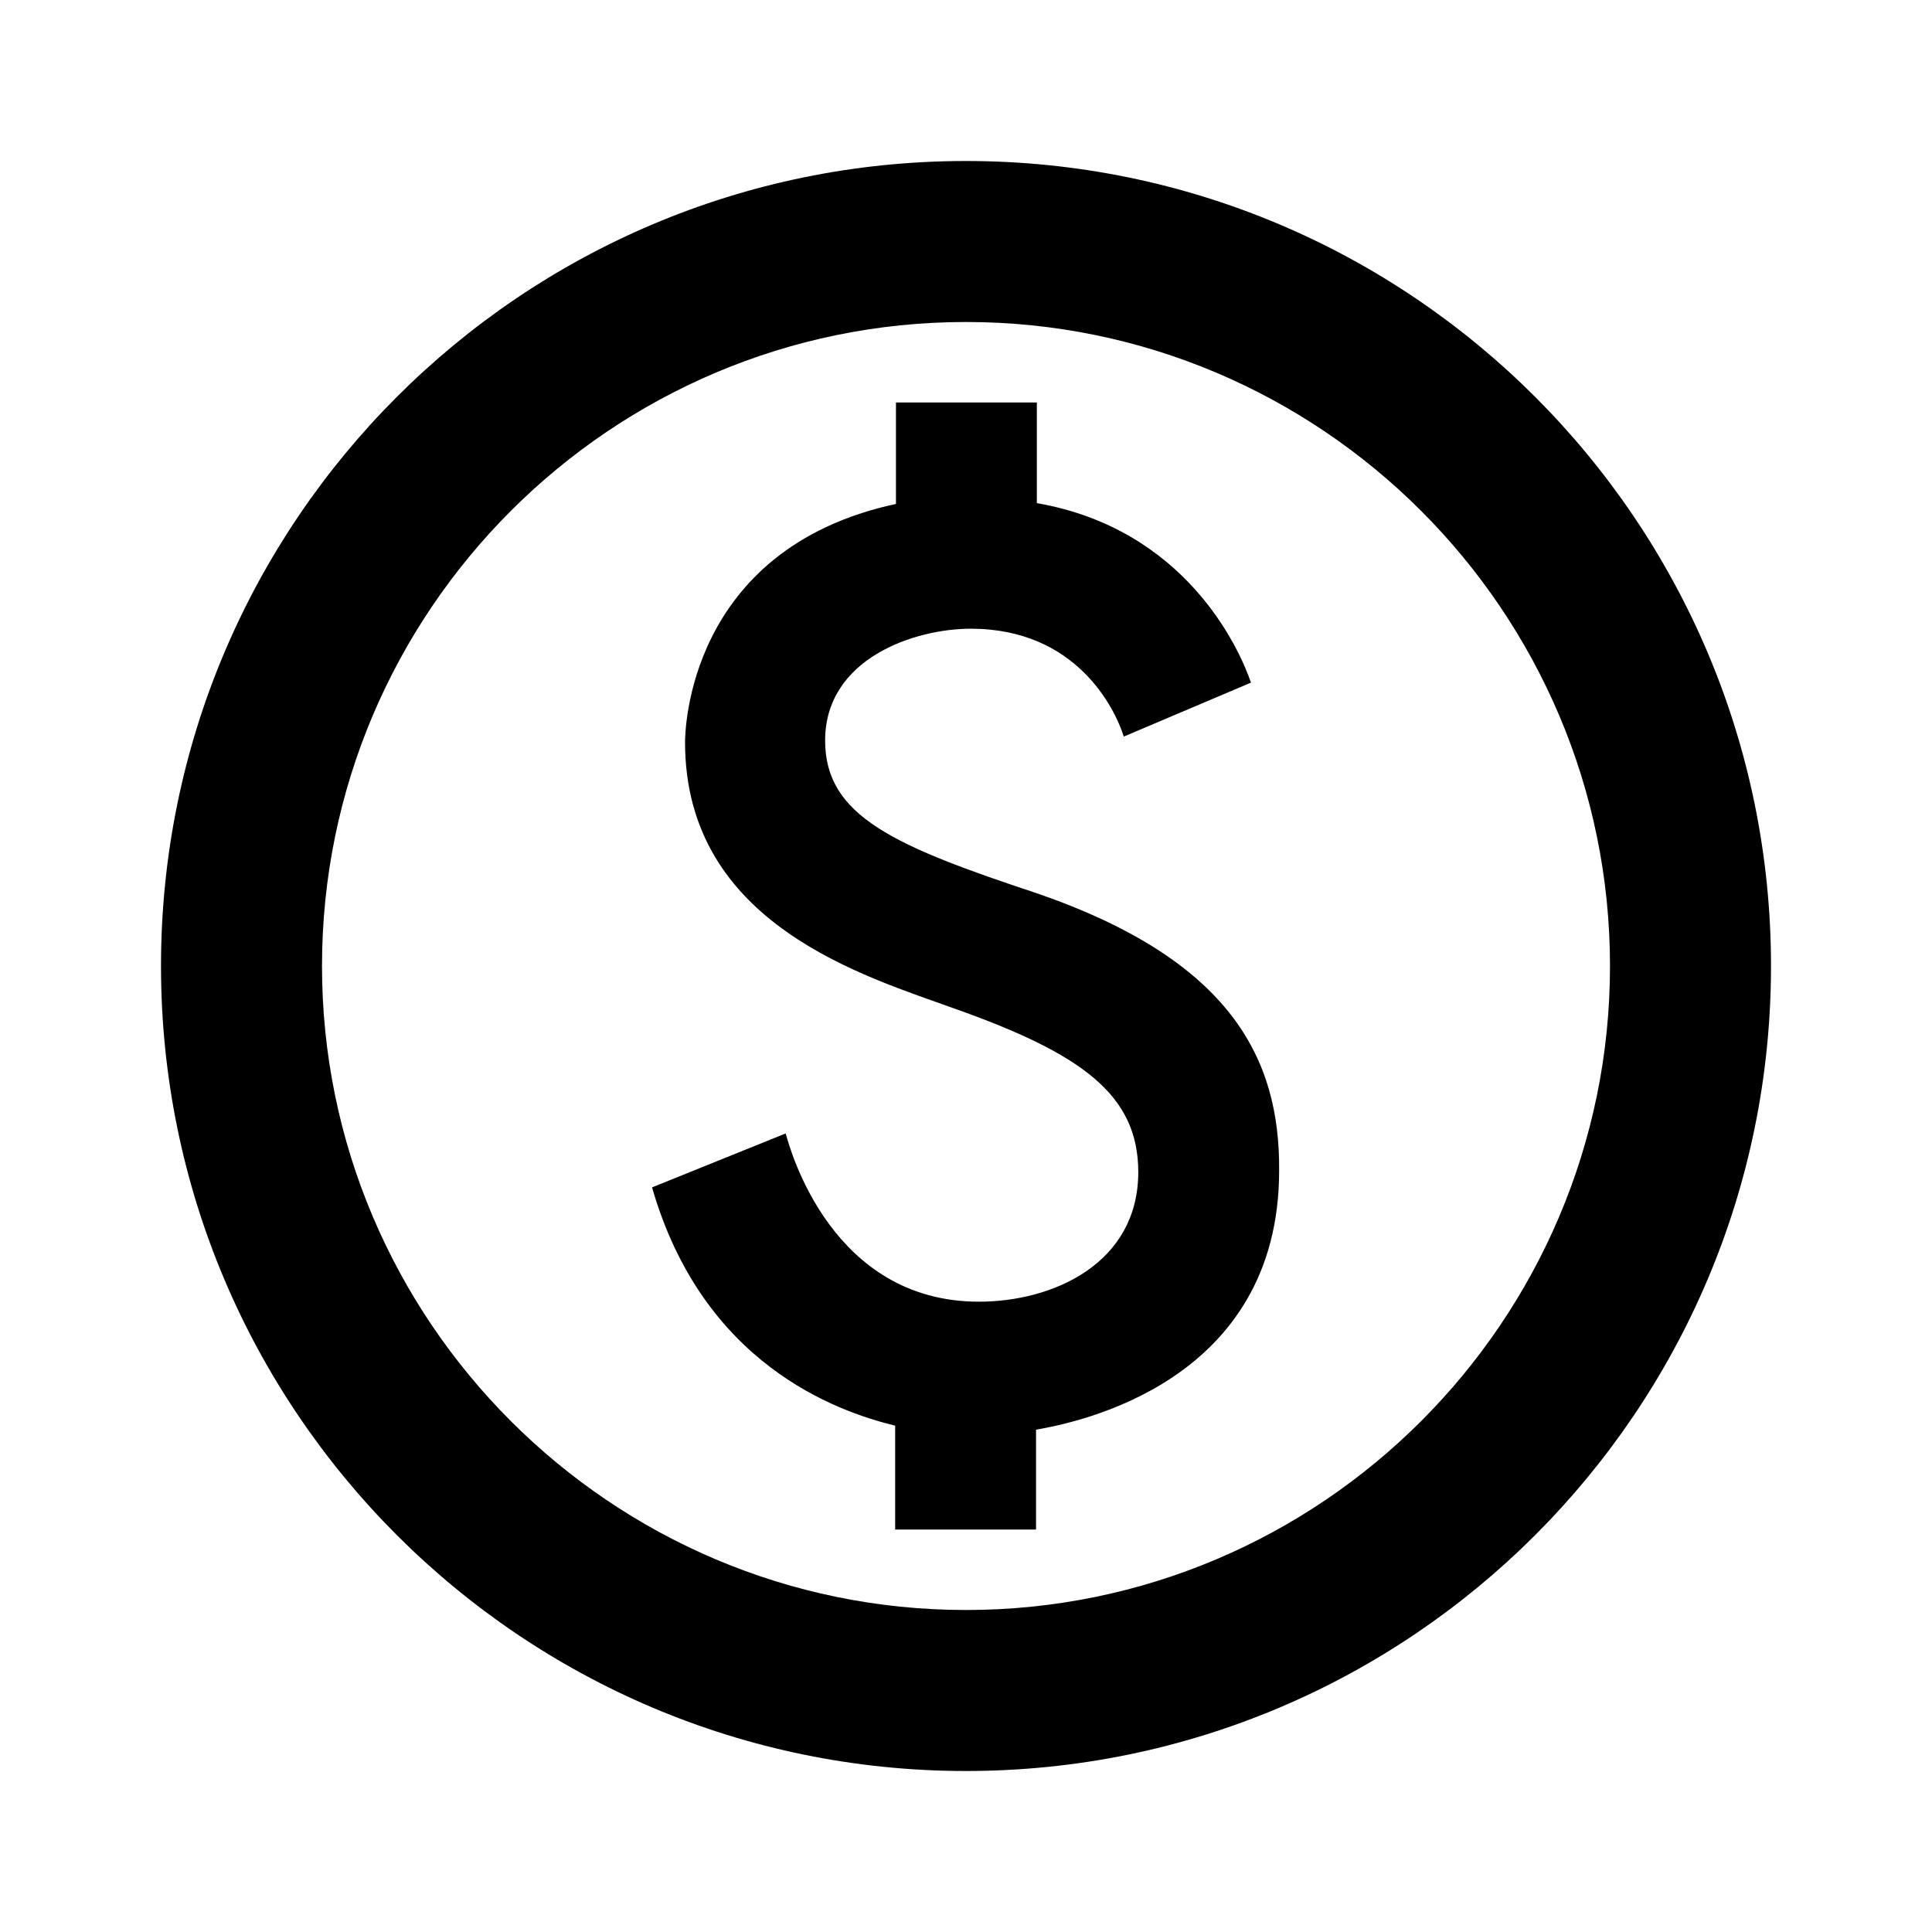
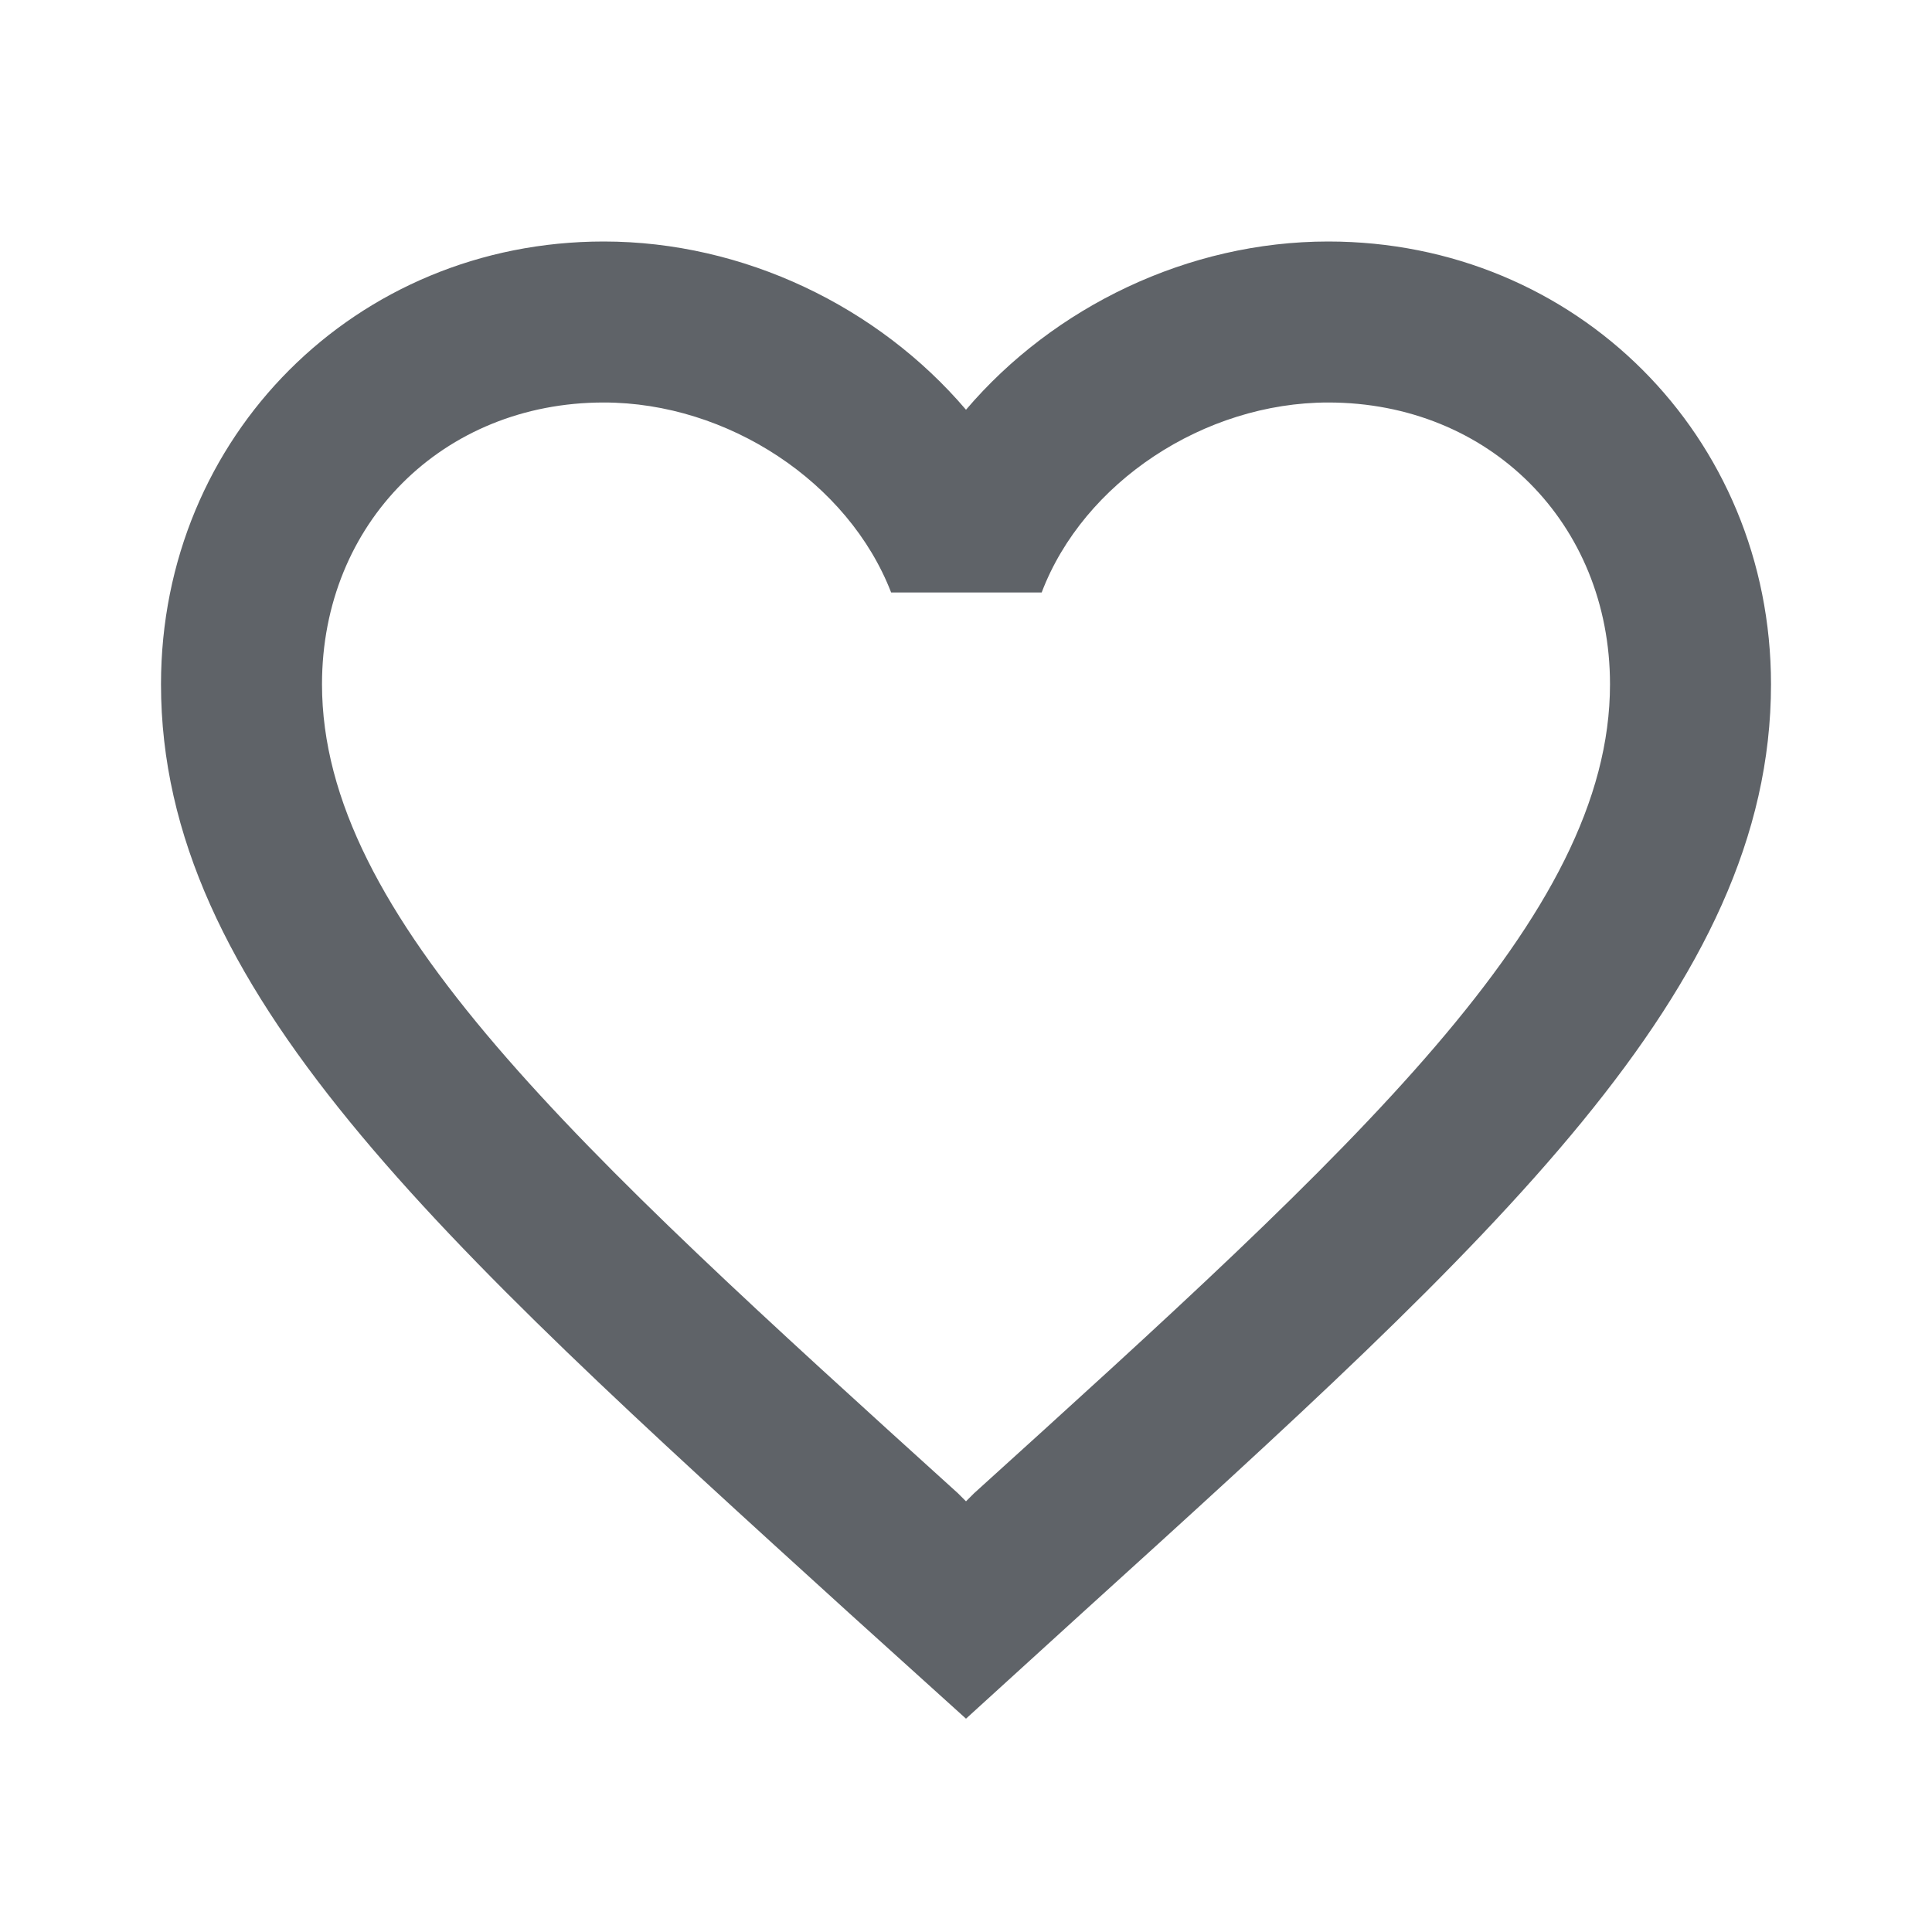
- <svg xmlns="http://www.w3.org/2000/svg" enable-background="new 0 0 24 24" height="32px" viewBox="0 0 24 24" width="32px" fill="#000000">
-   <g>
-     <rect fill="none" height="32" width="32" />
-   </g>
-   <g>
-     <path d="M12,2C6.48,2,2,6.48,2,12s4.48,10,10,10s10-4.48,10-10S17.52,2,12,2z M12,20c-4.41,0-8-3.59-8-8c0-4.41,3.59-8,8-8 s8,3.59,8,8C20,16.41,16.41,20,12,20z M12.89,11.1c-1.78-0.59-2.64-0.96-2.64-1.9c0-1.02,1.11-1.39,1.81-1.39 c1.31,0,1.79,0.99,1.9,1.34l1.58-0.67c-0.15-0.44-0.82-1.91-2.66-2.23V5h-1.75v1.26c-2.6,0.56-2.62,2.85-2.62,2.96 c0,2.27,2.25,2.91,3.35,3.31c1.58,0.56,2.28,1.07,2.28,2.03c0,1.13-1.05,1.61-1.98,1.61c-1.82,0-2.34-1.87-2.4-2.09L8.1,14.75 c0.63,2.19,2.28,2.78,3.02,2.96V19h1.75v-1.24c0.52-0.09,3.02-0.59,3.02-3.22C15.9,13.15,15.29,11.93,12.89,11.1z" />
-   </g>
+ <svg xmlns="http://www.w3.org/2000/svg" height="24px" viewBox="0 0 24 24" width="24px" fill="#5f6368">
+   <path d="M0 0h24v24H0V0z" fill="none" />
+   <path d="M16.5 3c-1.74 0-3.41.81-4.5 2.09C10.91 3.81 9.24 3 7.5 3 4.42 3 2 5.42 2 8.5c0 3.78 3.4 6.86 8.55 11.54L12 21.35l1.45-1.32C18.6 15.36 22 12.28 22 8.5 22 5.42 19.58 3 16.5 3zm-4.4 15.55l-.1.1-.1-.1C7.14 14.24 4 11.39 4 8.5 4 6.5 5.5 5 7.5 5c1.54 0 3.04.99 3.57 2.36h1.87C13.46 5.99 14.96 5 16.5 5c2 0 3.5 1.5 3.5 3.5 0 2.89-3.14 5.74-7.9 10.05z" />
</svg>
